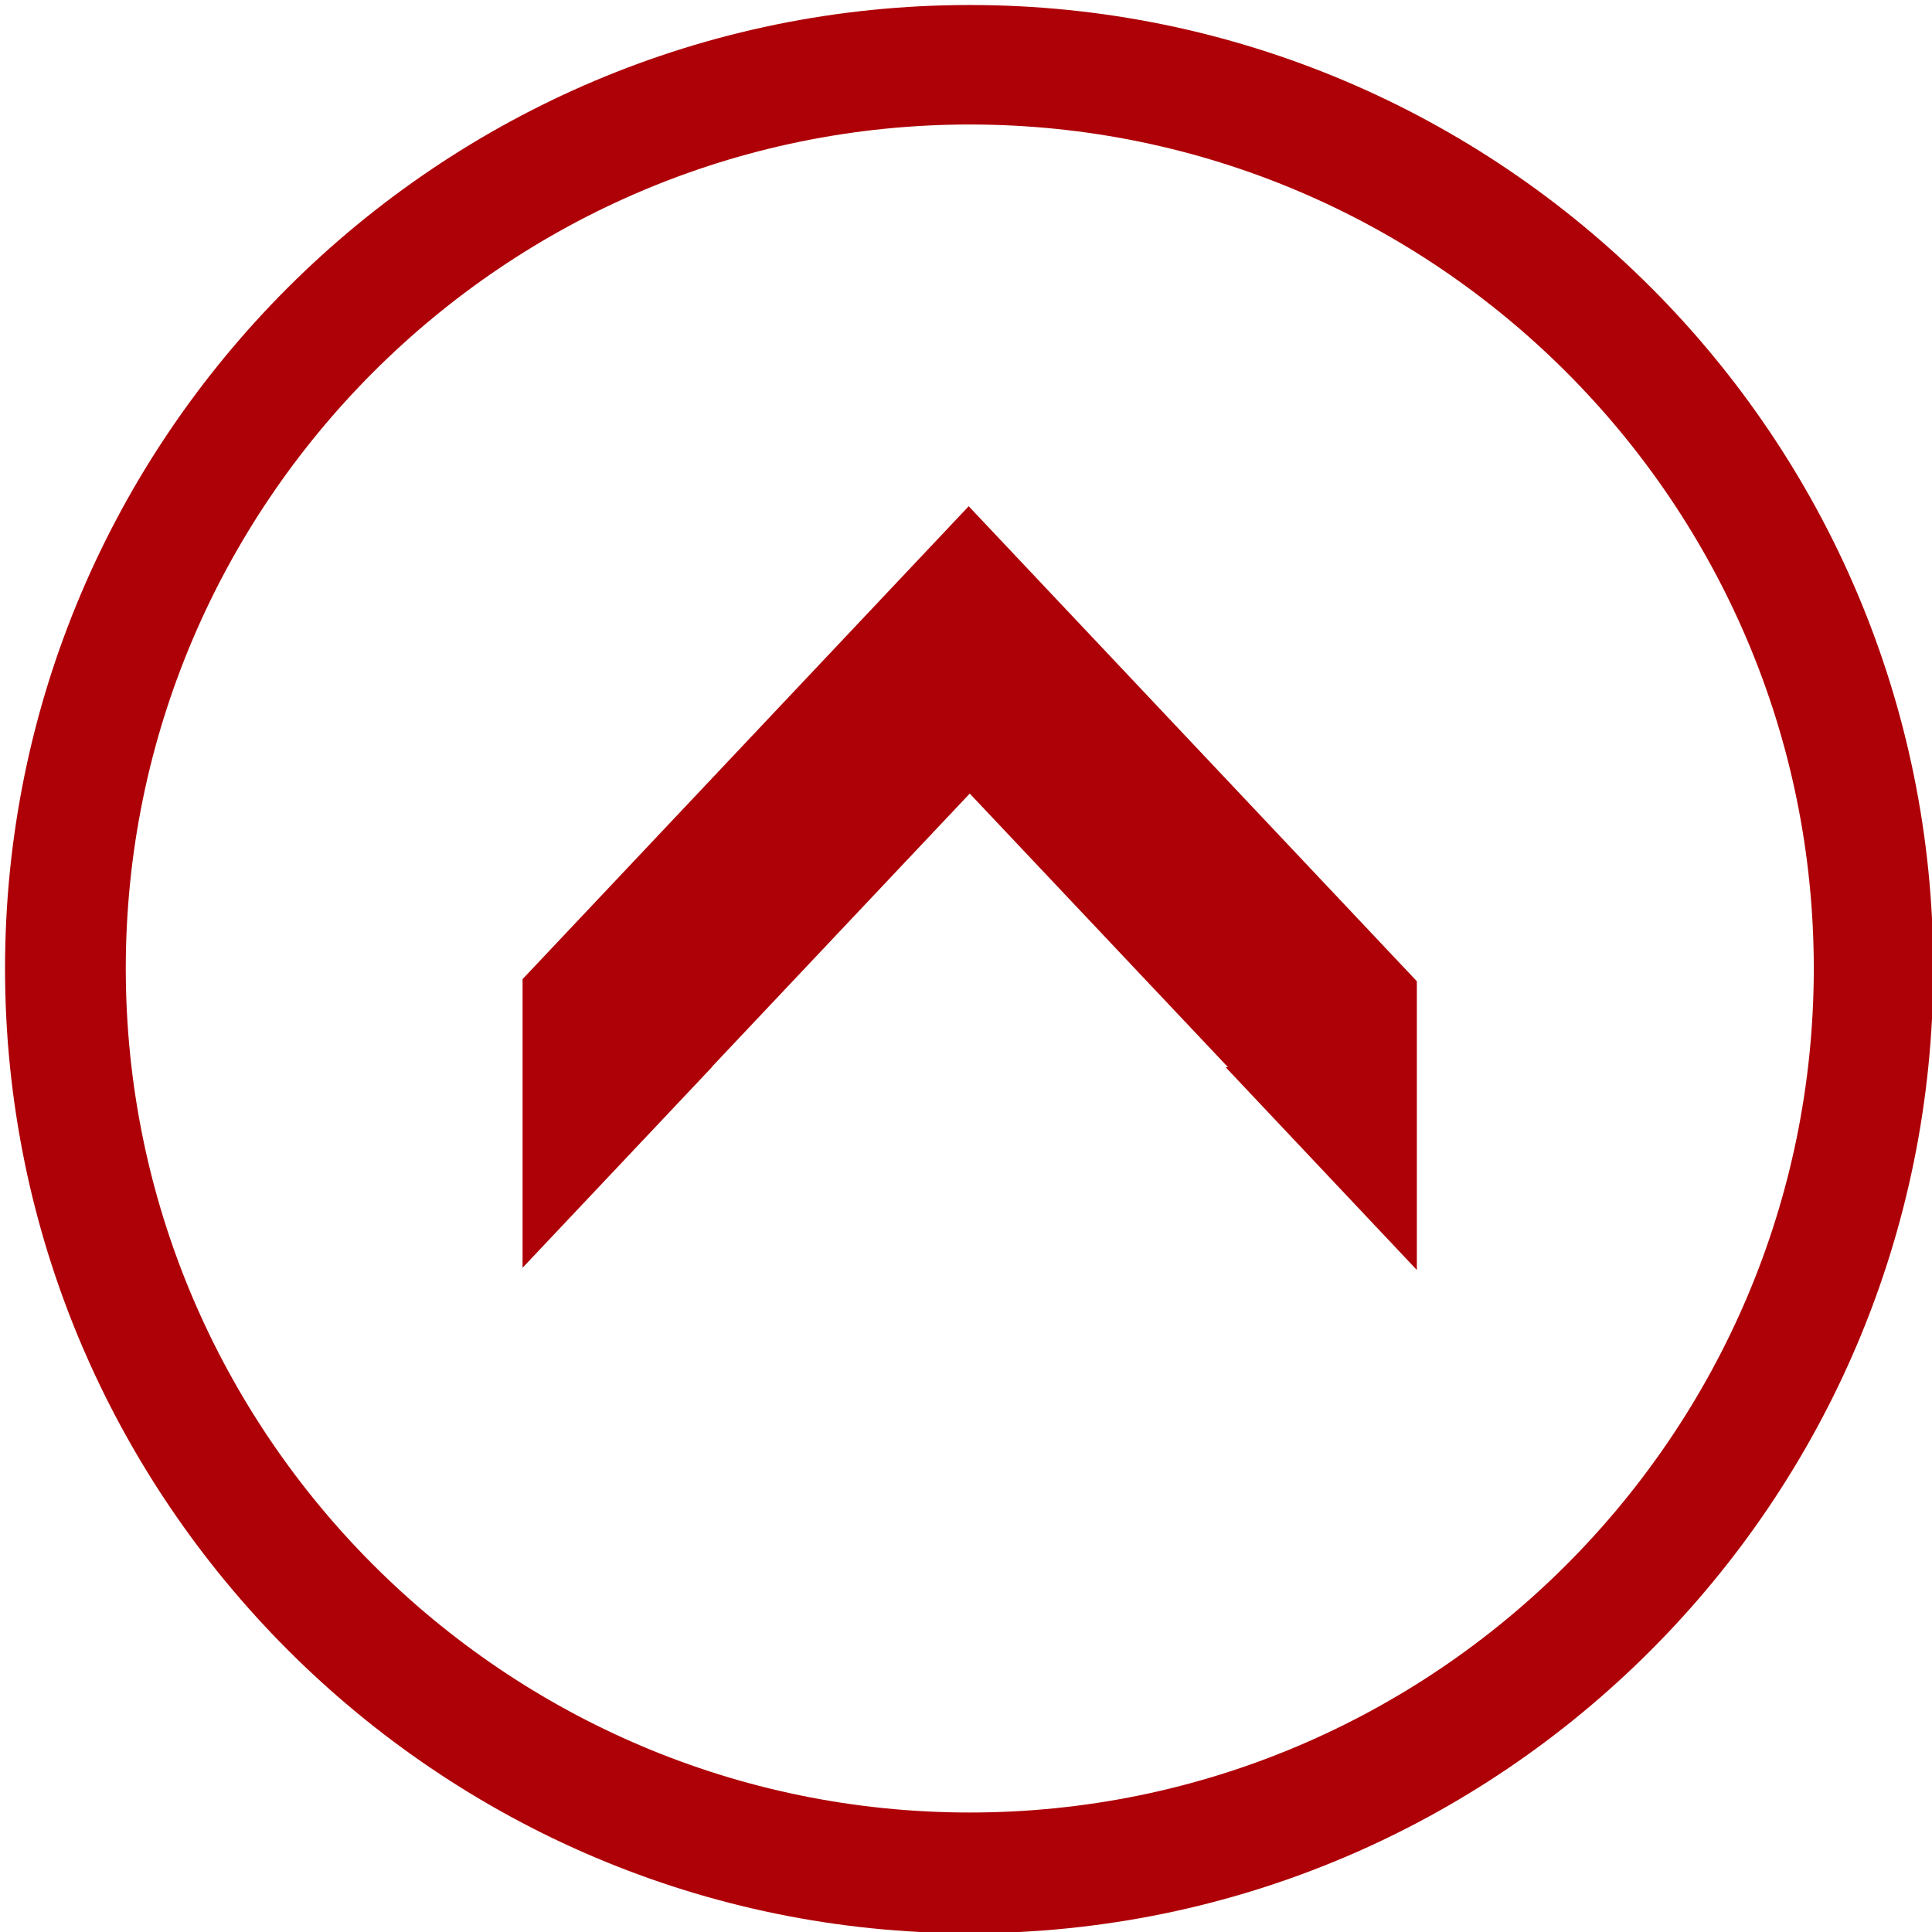
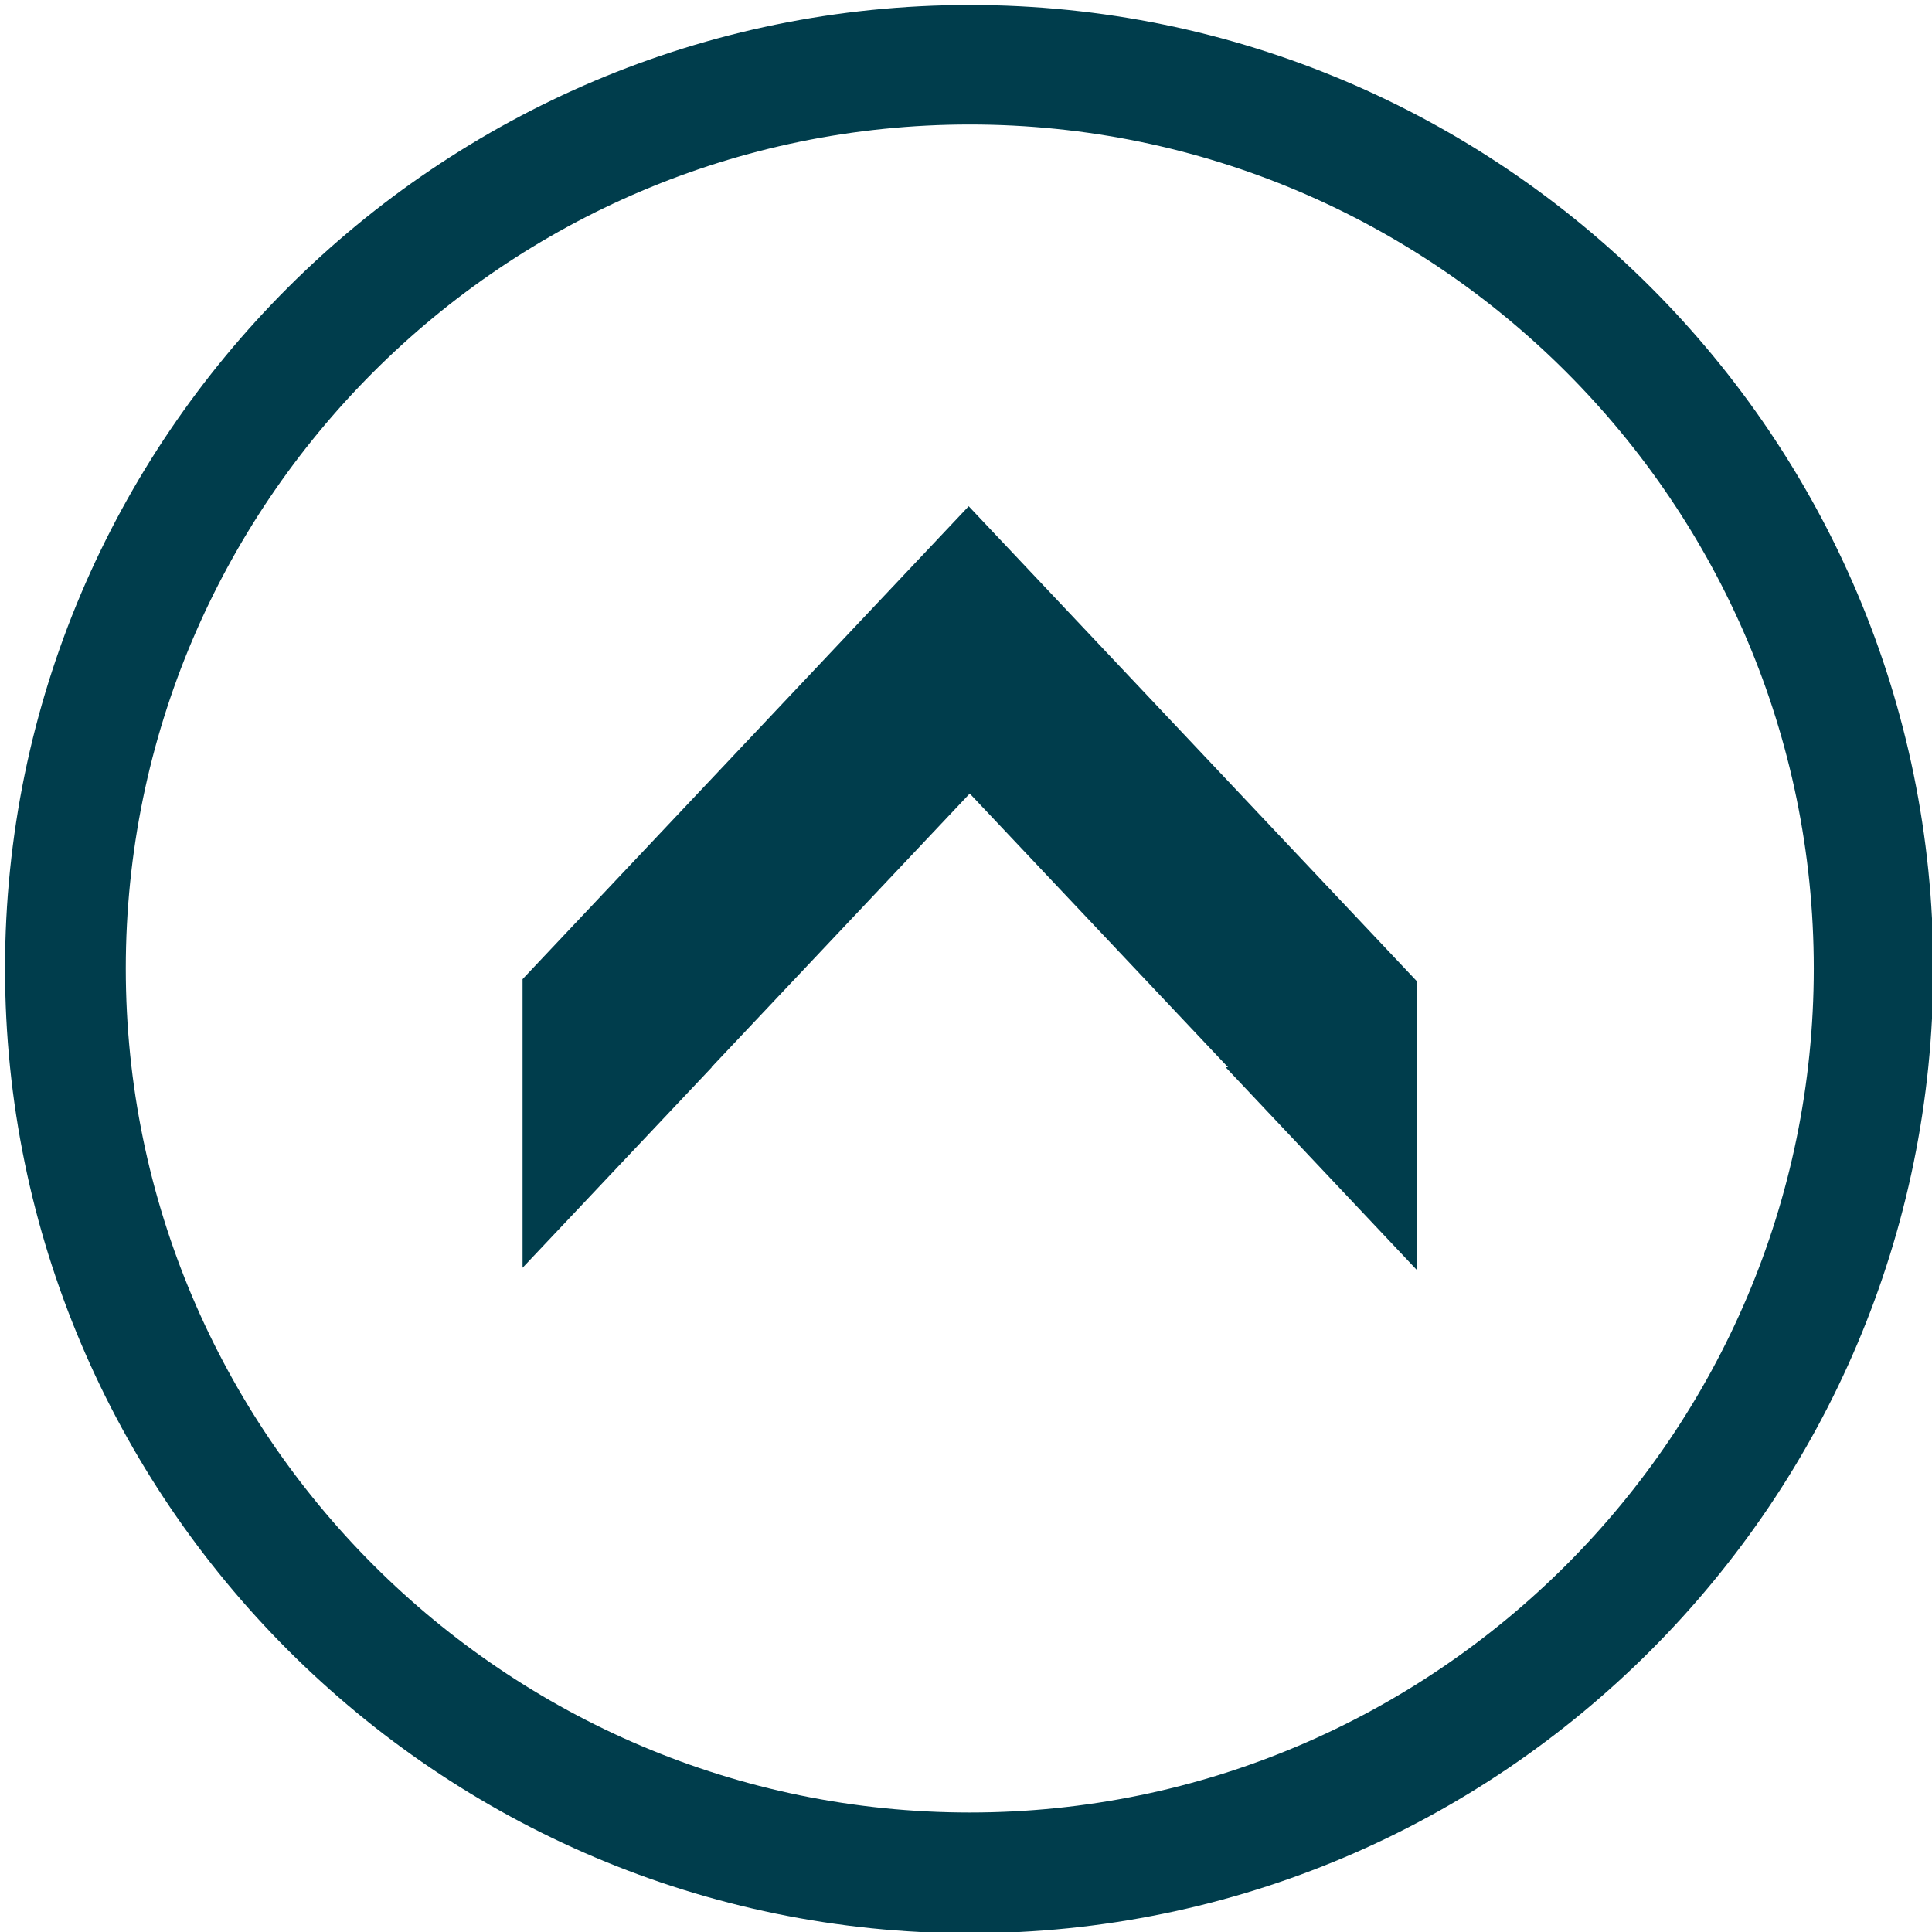
<svg xmlns="http://www.w3.org/2000/svg" version="1.1" id="Calque_1" x="0px" y="0px" width="48px" height="48px" viewBox="0 0 48 48" xml:space="preserve">
  <defs id="defs13" />
-   <g id="g3004" transform="matrix(0,-1,1,0,0,48.15625)" style="fill:#ae0107;fill-opacity:1">
-     <path id="path3" d="M 24.094,0.125 C 10.886,0.125 0.125,10.888 0.125,24.094 c 0,13.208 10.761,23.938 23.969,23.938 13.206,0 23.938,-10.729 23.938,-23.938 0,-13.206 -10.729,-23.969 -23.938,-23.969 z m 0,3 c 11.556,0 20.969,9.41 20.969,20.969 0,11.559 -9.412,20.969 -20.969,20.969 C 12.535,45.062 3.125,35.651 3.125,24.094 3.125,12.536 12.536,3.125 24.094,3.125 z" style="fill:#ae0107;fill-opacity:1" />
-     <g id="g7" style="fill:#ae0107;fill-opacity:1">
-       <polygon id="polygon9" points="16.659,12.983 21.641,17.685 21.641,17.677 28.44,24.093 21.641,30.51 21.641,30.451 16.604,35.201 23.778,35.201 35.579,24.067 23.83,12.983 " style="fill:#ae0107;fill-opacity:1" />
+   <g id="g3004" transform="matrix(0,-1,1,0,0,48.15625)" style="fill:#003d4c;fill-opacity:1">
+     <path id="path3" d="M 24.094,0.125 C 10.886,0.125 0.125,10.888 0.125,24.094 c 0,13.208 10.761,23.938 23.969,23.938 13.206,0 23.938,-10.729 23.938,-23.938 0,-13.206 -10.729,-23.969 -23.938,-23.969 z m 0,3 c 11.556,0 20.969,9.41 20.969,20.969 0,11.559 -9.412,20.969 -20.969,20.969 C 12.535,45.062 3.125,35.651 3.125,24.094 3.125,12.536 12.536,3.125 24.094,3.125 z" style="fill:#003d4c;fill-opacity:1" />
+     <g id="g7" style="fill:#003d4c;fill-opacity:1">
+       <polygon id="polygon9" points="16.659,12.983 21.641,17.685 21.641,17.677 28.44,24.093 21.641,30.51 21.641,30.451 16.604,35.201 23.778,35.201 35.579,24.067 23.83,12.983 " style="fill:#003d4c;fill-opacity:1" />
    </g>
  </g>
</svg>
